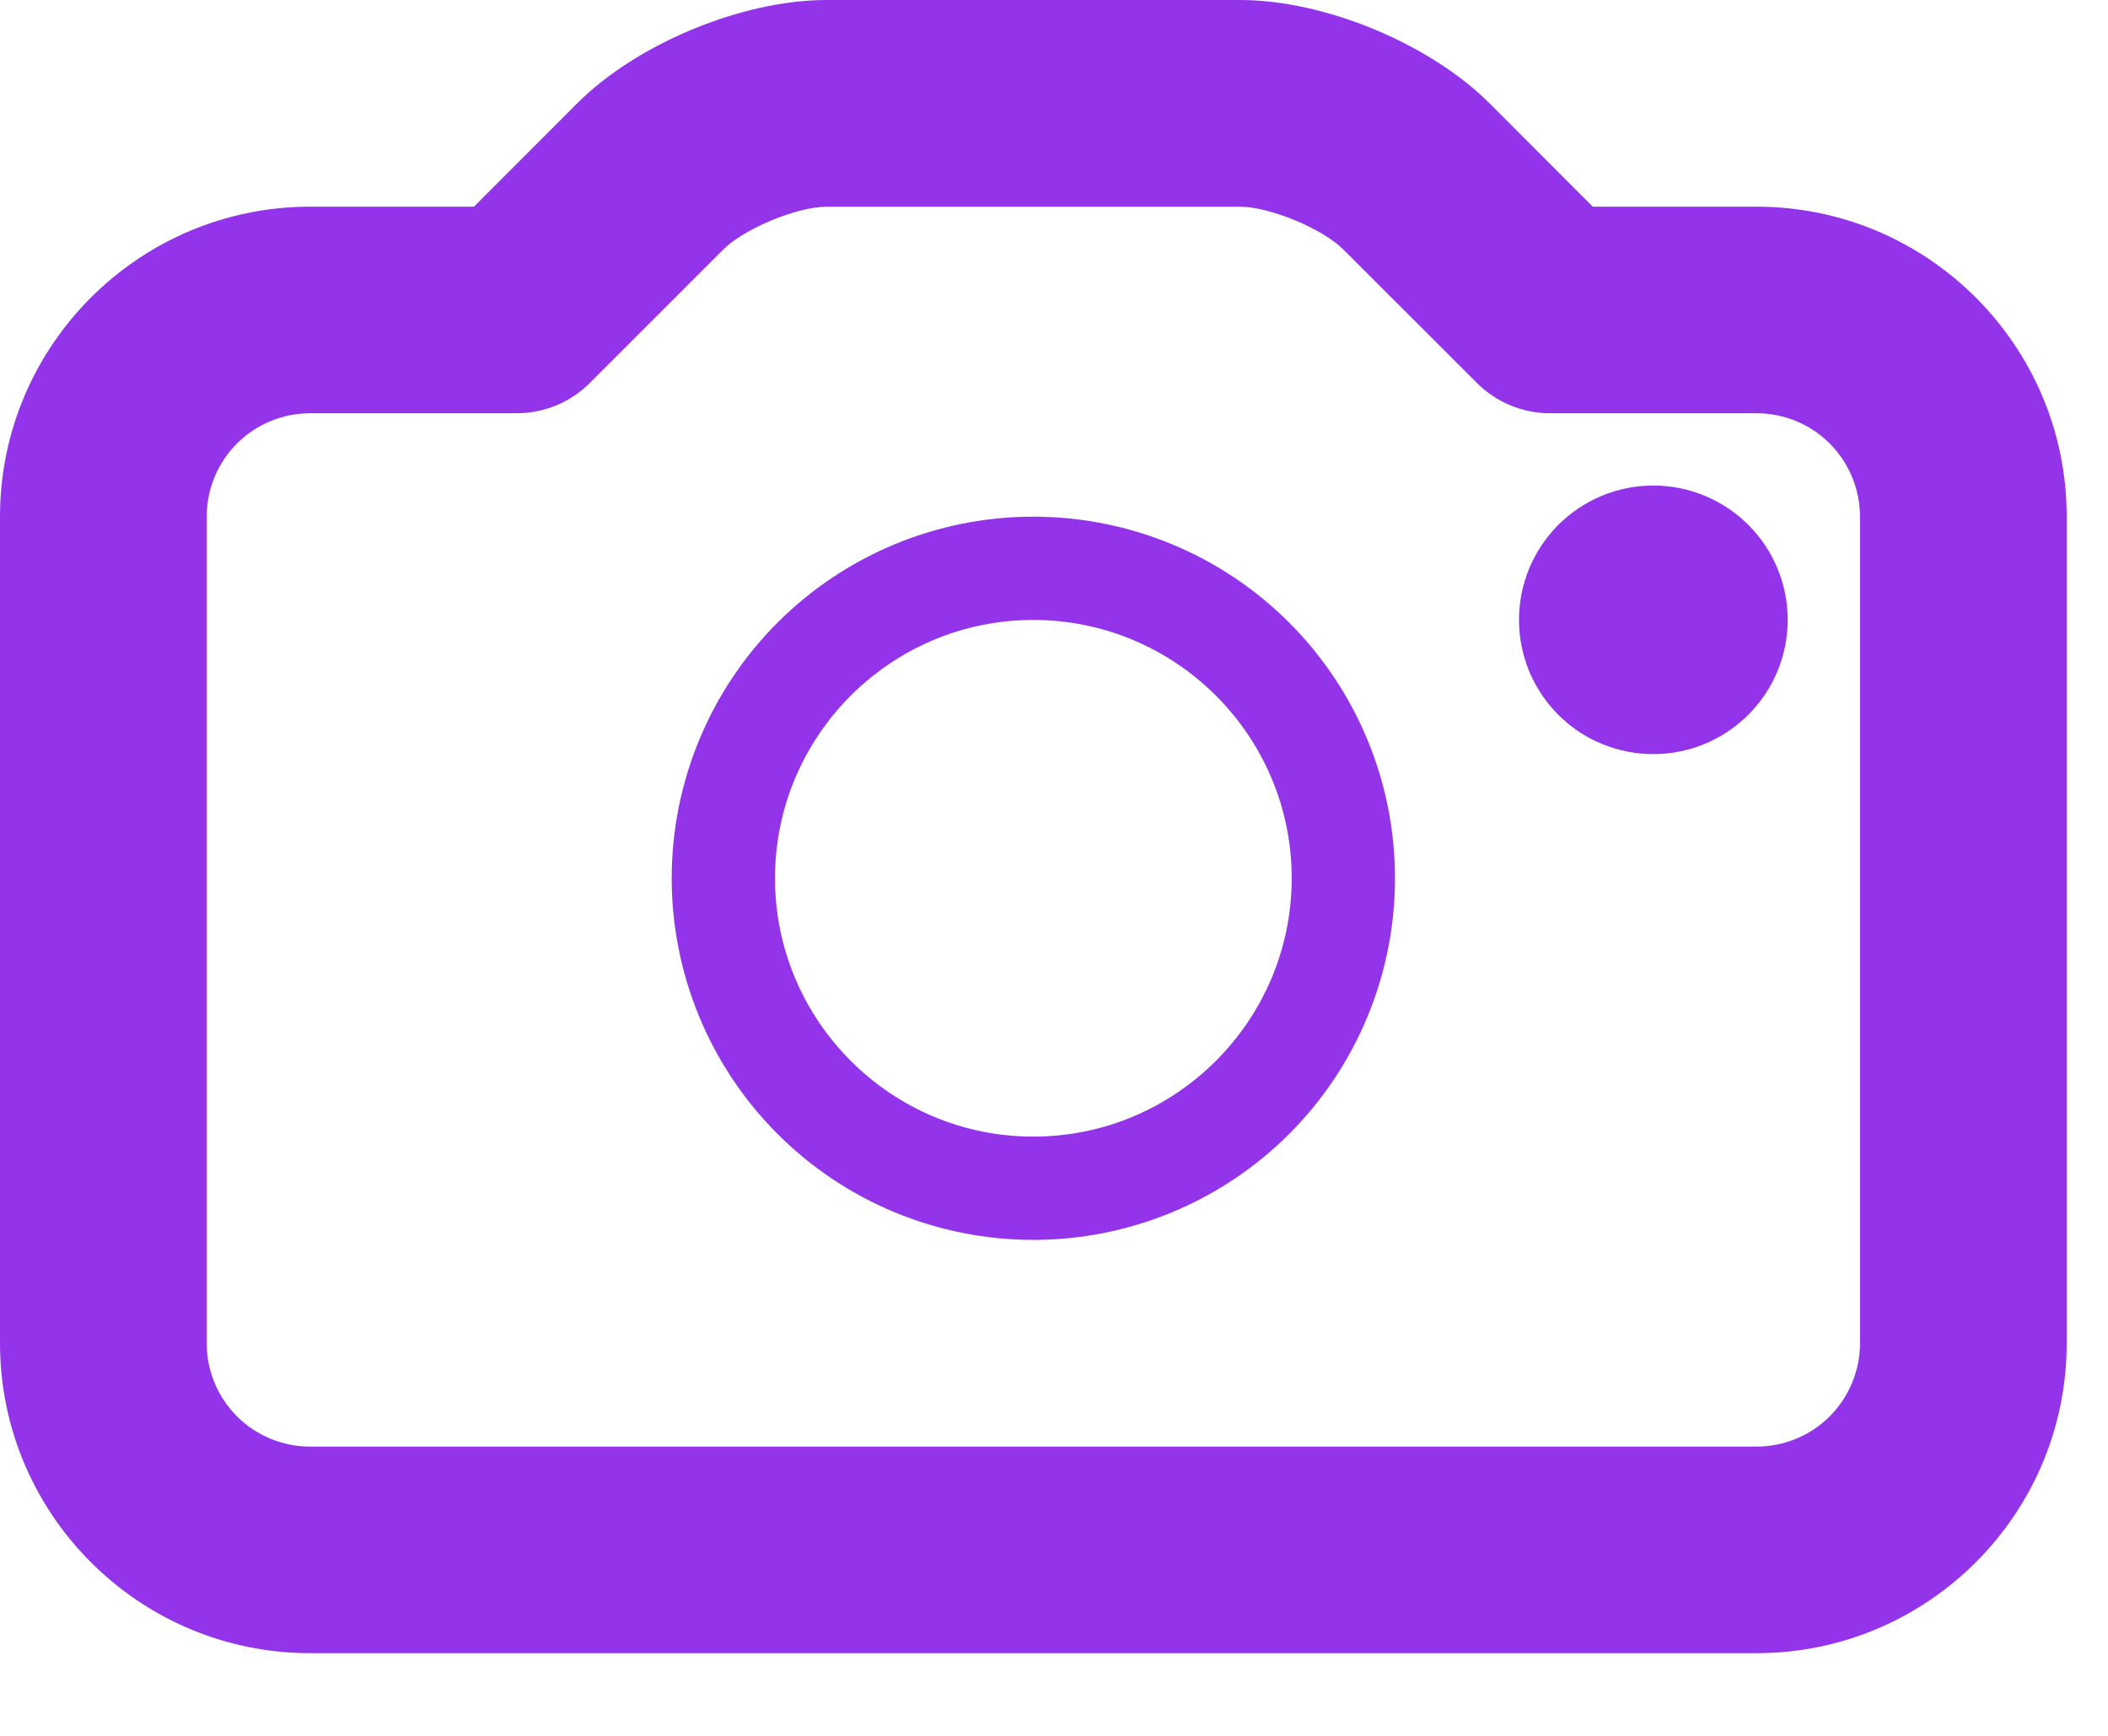
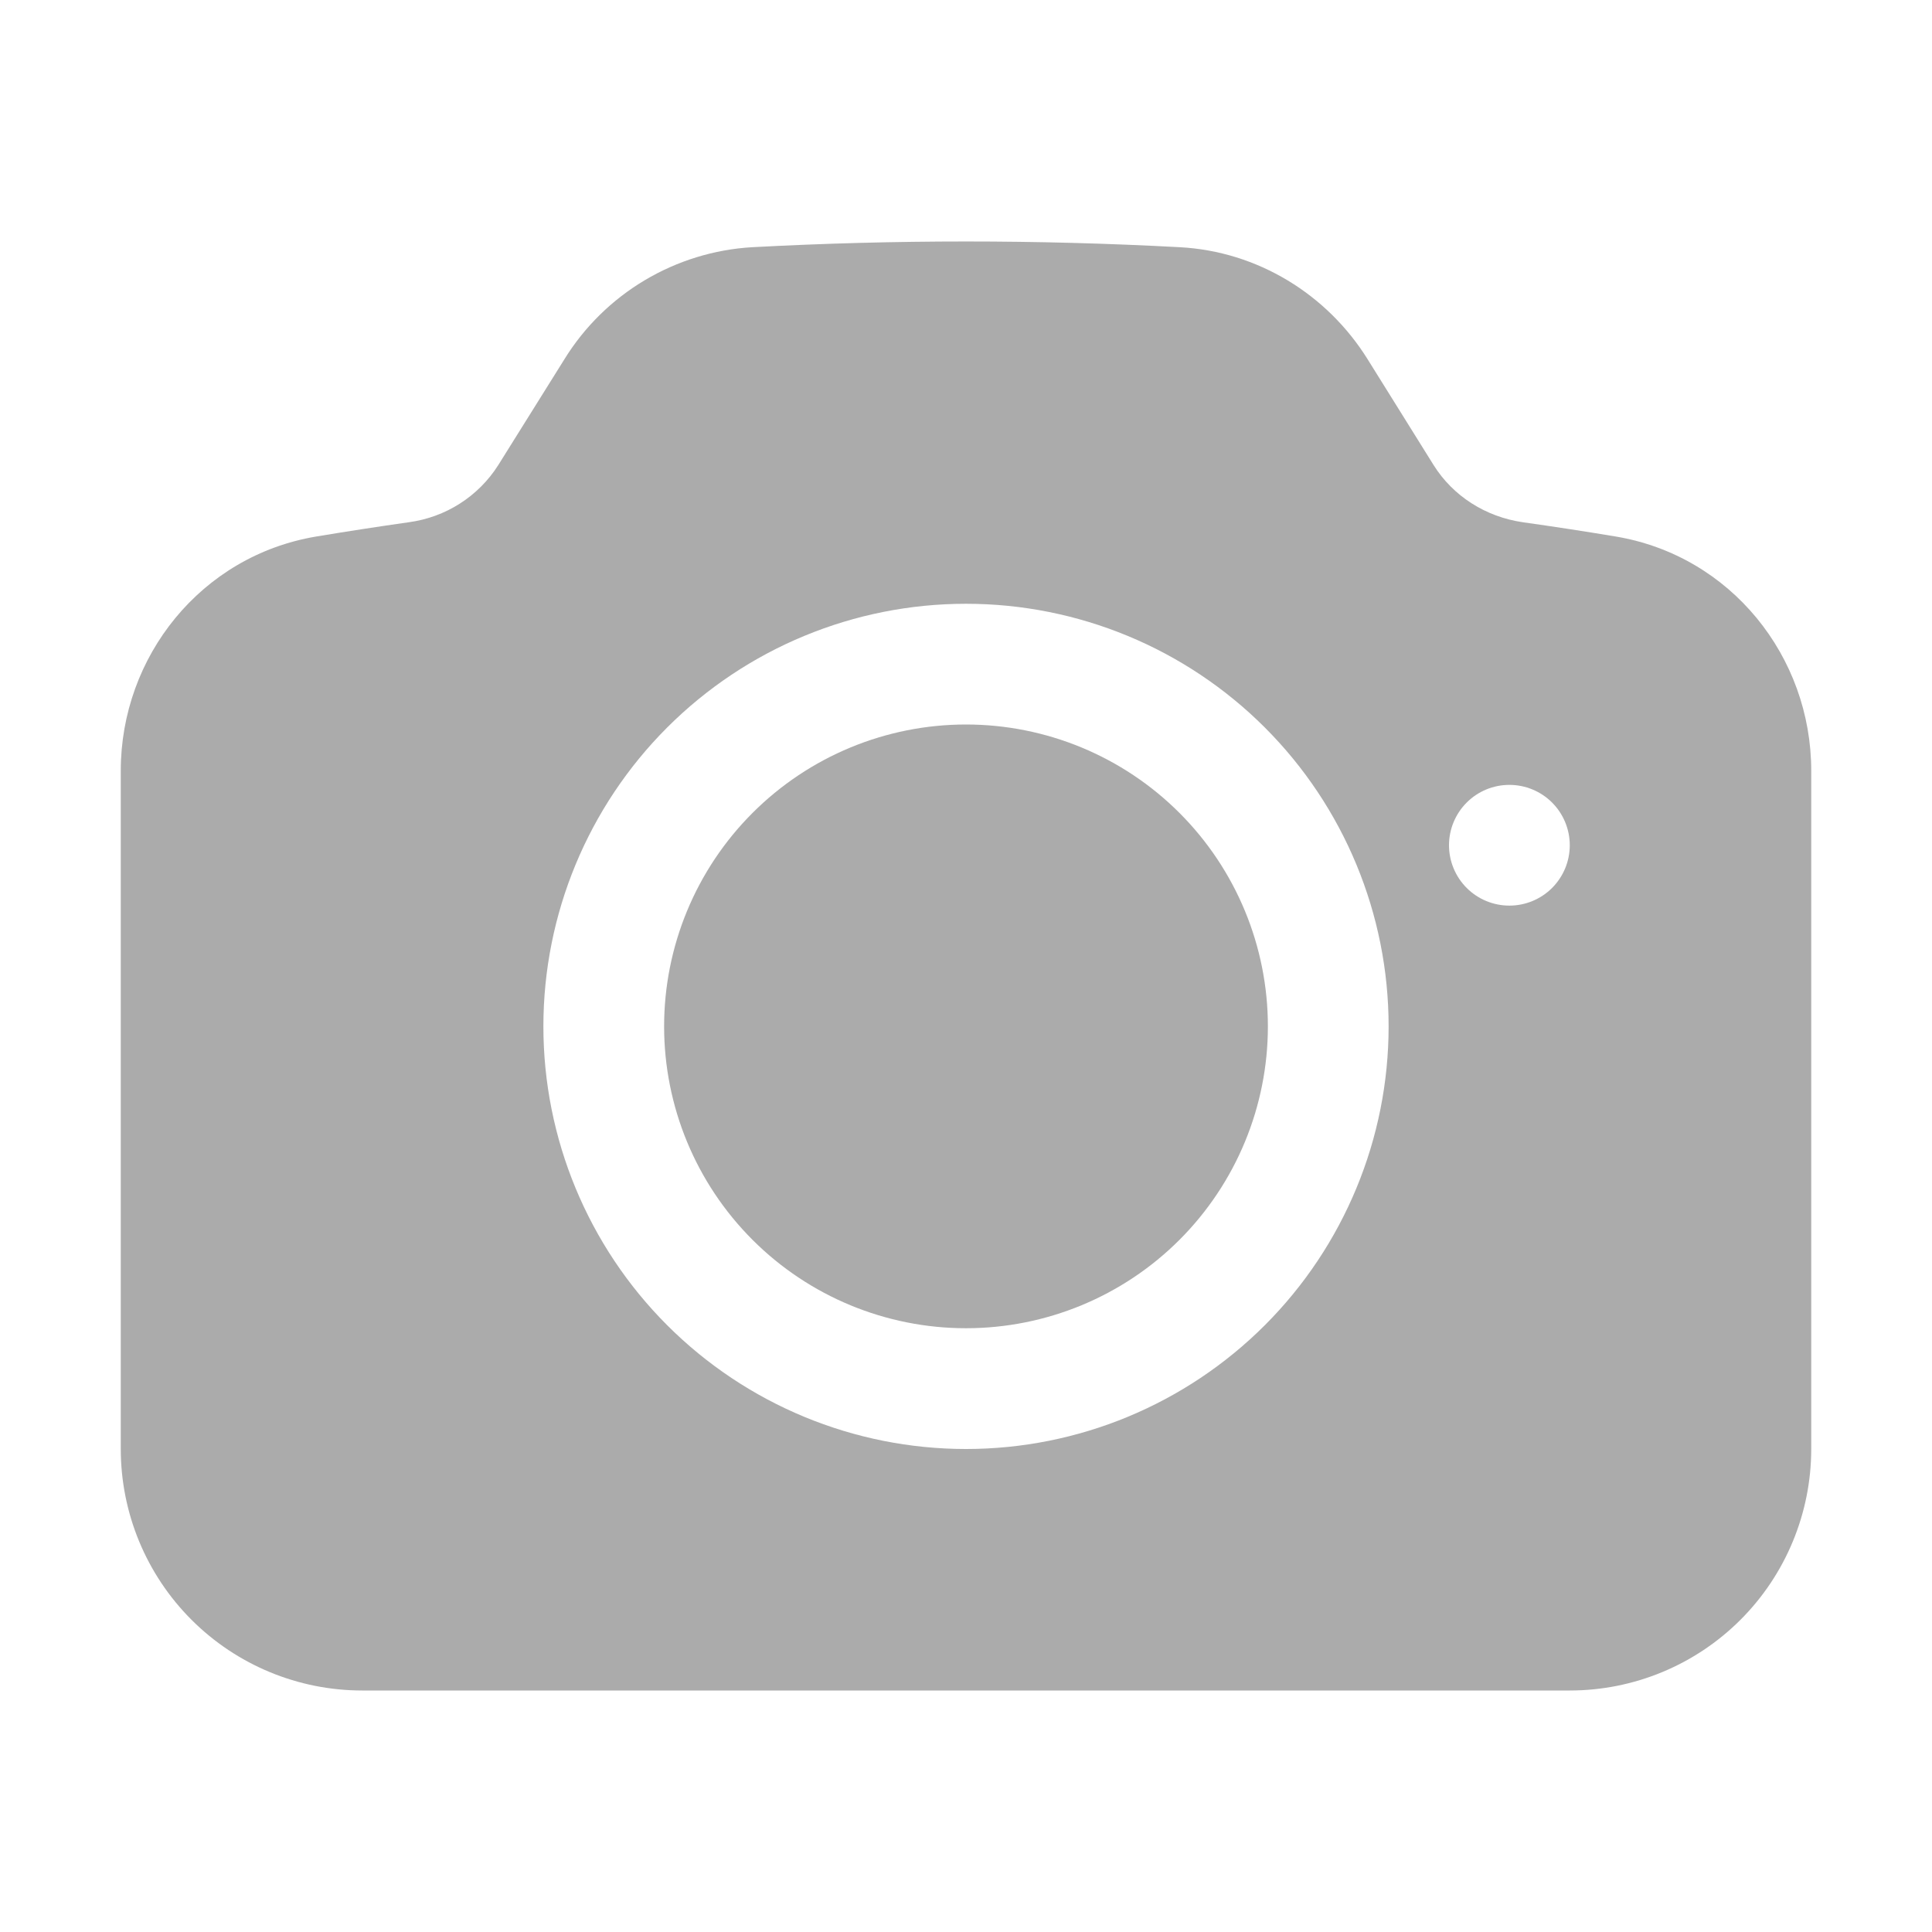
- <svg xmlns="http://www.w3.org/2000/svg" width="17" height="14" viewBox="0 0 17 14" fill="none">
-   <path d="M14.167 13.333H2.5C1.122 13.333 0 12.212 0 10.833V4.167C0 2.788 1.122 1.667 2.5 1.667H3.822L4.655 0.833C5.138 0.351 5.985 0 6.667 0H10C10.682 0 11.529 0.351 12.012 0.833L12.845 1.667H14.167C15.545 1.667 16.667 2.788 16.667 4.167V10.833C16.667 12.212 15.545 13.333 14.167 13.333ZM2.5 3.333C2.279 3.333 2.067 3.421 1.911 3.577C1.754 3.734 1.667 3.946 1.667 4.167V10.833C1.667 11.054 1.754 11.266 1.911 11.423C2.067 11.579 2.279 11.667 2.5 11.667H14.167C14.388 11.667 14.6 11.579 14.756 11.423C14.912 11.266 15 11.054 15 10.833V4.167C15 3.946 14.912 3.734 14.756 3.577C14.6 3.421 14.388 3.333 14.167 3.333H12.5C12.279 3.333 12.067 3.245 11.911 3.089L10.833 2.012C10.666 1.844 10.238 1.667 10 1.667H6.667C6.429 1.667 6.001 1.844 5.833 2.012L4.756 3.089C4.6 3.245 4.388 3.333 4.167 3.333H2.5ZM8.333 5C9.482 5 10.417 5.934 10.417 7.083C10.417 8.232 9.482 9.167 8.333 9.167C7.184 9.167 6.25 8.232 6.25 7.083C6.25 5.934 7.184 5 8.333 5ZM8.333 4.167C7.56 4.167 6.818 4.474 6.271 5.021C5.724 5.568 5.417 6.31 5.417 7.083C5.417 7.857 5.724 8.599 6.271 9.146C6.818 9.693 7.56 10 8.333 10C9.107 10 9.849 9.693 10.396 9.146C10.943 8.599 11.25 7.857 11.25 7.083C11.25 6.31 10.943 5.568 10.396 5.021C9.849 4.474 9.107 4.167 8.333 4.167ZM13.333 3.916C13.191 3.916 13.05 3.944 12.919 3.998C12.787 4.053 12.668 4.133 12.567 4.233C12.467 4.334 12.387 4.453 12.332 4.585C12.278 4.716 12.25 4.857 12.25 4.999C12.25 5.141 12.278 5.282 12.332 5.414C12.387 5.545 12.467 5.665 12.567 5.765C12.668 5.866 12.787 5.946 12.919 6C13.05 6.054 13.191 6.082 13.333 6.082C13.621 6.082 13.896 5.968 14.099 5.765C14.303 5.562 14.417 5.286 14.417 4.999C14.417 4.712 14.303 4.436 14.099 4.233C13.896 4.03 13.621 3.916 13.333 3.916Z" fill="#9333EA" />
+ <svg xmlns="http://www.w3.org/2000/svg" width="43" height="43" viewBox="0 0 43 43" fill="none">
+   <path d="M21.5 16.125C19.718 16.125 18.009 16.833 16.749 18.093C15.489 19.353 14.781 21.062 14.781 22.844C14.781 24.626 15.489 26.335 16.749 27.595C18.009 28.855 19.718 29.562 21.5 29.562C23.282 29.562 24.991 28.855 26.251 27.595C27.511 26.335 28.219 24.626 28.219 22.844C28.219 21.062 27.511 19.353 26.251 18.093C24.991 16.833 23.282 16.125 21.5 16.125Z" fill="black" fill-opacity="0.33" />
+   <path fill-rule="evenodd" clip-rule="evenodd" d="M16.741 5.502C19.912 5.332 23.088 5.332 26.259 5.502C27.991 5.595 29.537 6.55 30.437 7.993L31.908 10.352C32.338 11.039 33.063 11.504 33.897 11.624C34.588 11.721 35.276 11.827 35.961 11.941C38.526 12.37 40.312 14.616 40.312 17.153V32.25C40.312 33.675 39.746 35.043 38.738 36.051C37.73 37.059 36.363 37.625 34.938 37.625H8.062C6.637 37.625 5.27 37.059 4.262 36.051C3.254 35.043 2.688 33.675 2.688 32.25V17.153C2.688 14.616 4.474 12.37 7.039 11.941C7.724 11.827 8.412 11.721 9.102 11.623C9.506 11.568 9.893 11.427 10.237 11.207C10.581 10.987 10.872 10.695 11.09 10.351L12.563 7.994C13.008 7.274 13.62 6.672 14.348 6.238C15.075 5.805 15.896 5.551 16.741 5.502ZM12.094 22.844C12.094 20.349 13.085 17.956 14.849 16.192C16.613 14.428 19.005 13.438 21.5 13.438C23.995 13.438 26.387 14.428 28.151 16.192C29.915 17.956 30.906 20.349 30.906 22.844C30.906 25.338 29.915 27.731 28.151 29.495C26.387 31.259 23.995 32.25 21.5 32.25C19.005 32.25 16.613 31.259 14.849 29.495C13.085 27.731 12.094 25.338 12.094 22.844ZM33.594 20.156C33.95 20.156 34.292 20.015 34.544 19.763C34.796 19.511 34.938 19.169 34.938 18.812C34.938 18.456 34.796 18.114 34.544 17.862C34.292 17.61 33.95 17.469 33.594 17.469C33.237 17.469 32.896 17.61 32.644 17.862C32.392 18.114 32.25 18.456 32.25 18.812C32.25 19.169 32.392 19.511 32.644 19.763C32.896 20.015 33.237 20.156 33.594 20.156Z" fill="black" fill-opacity="0.33" />
</svg>
